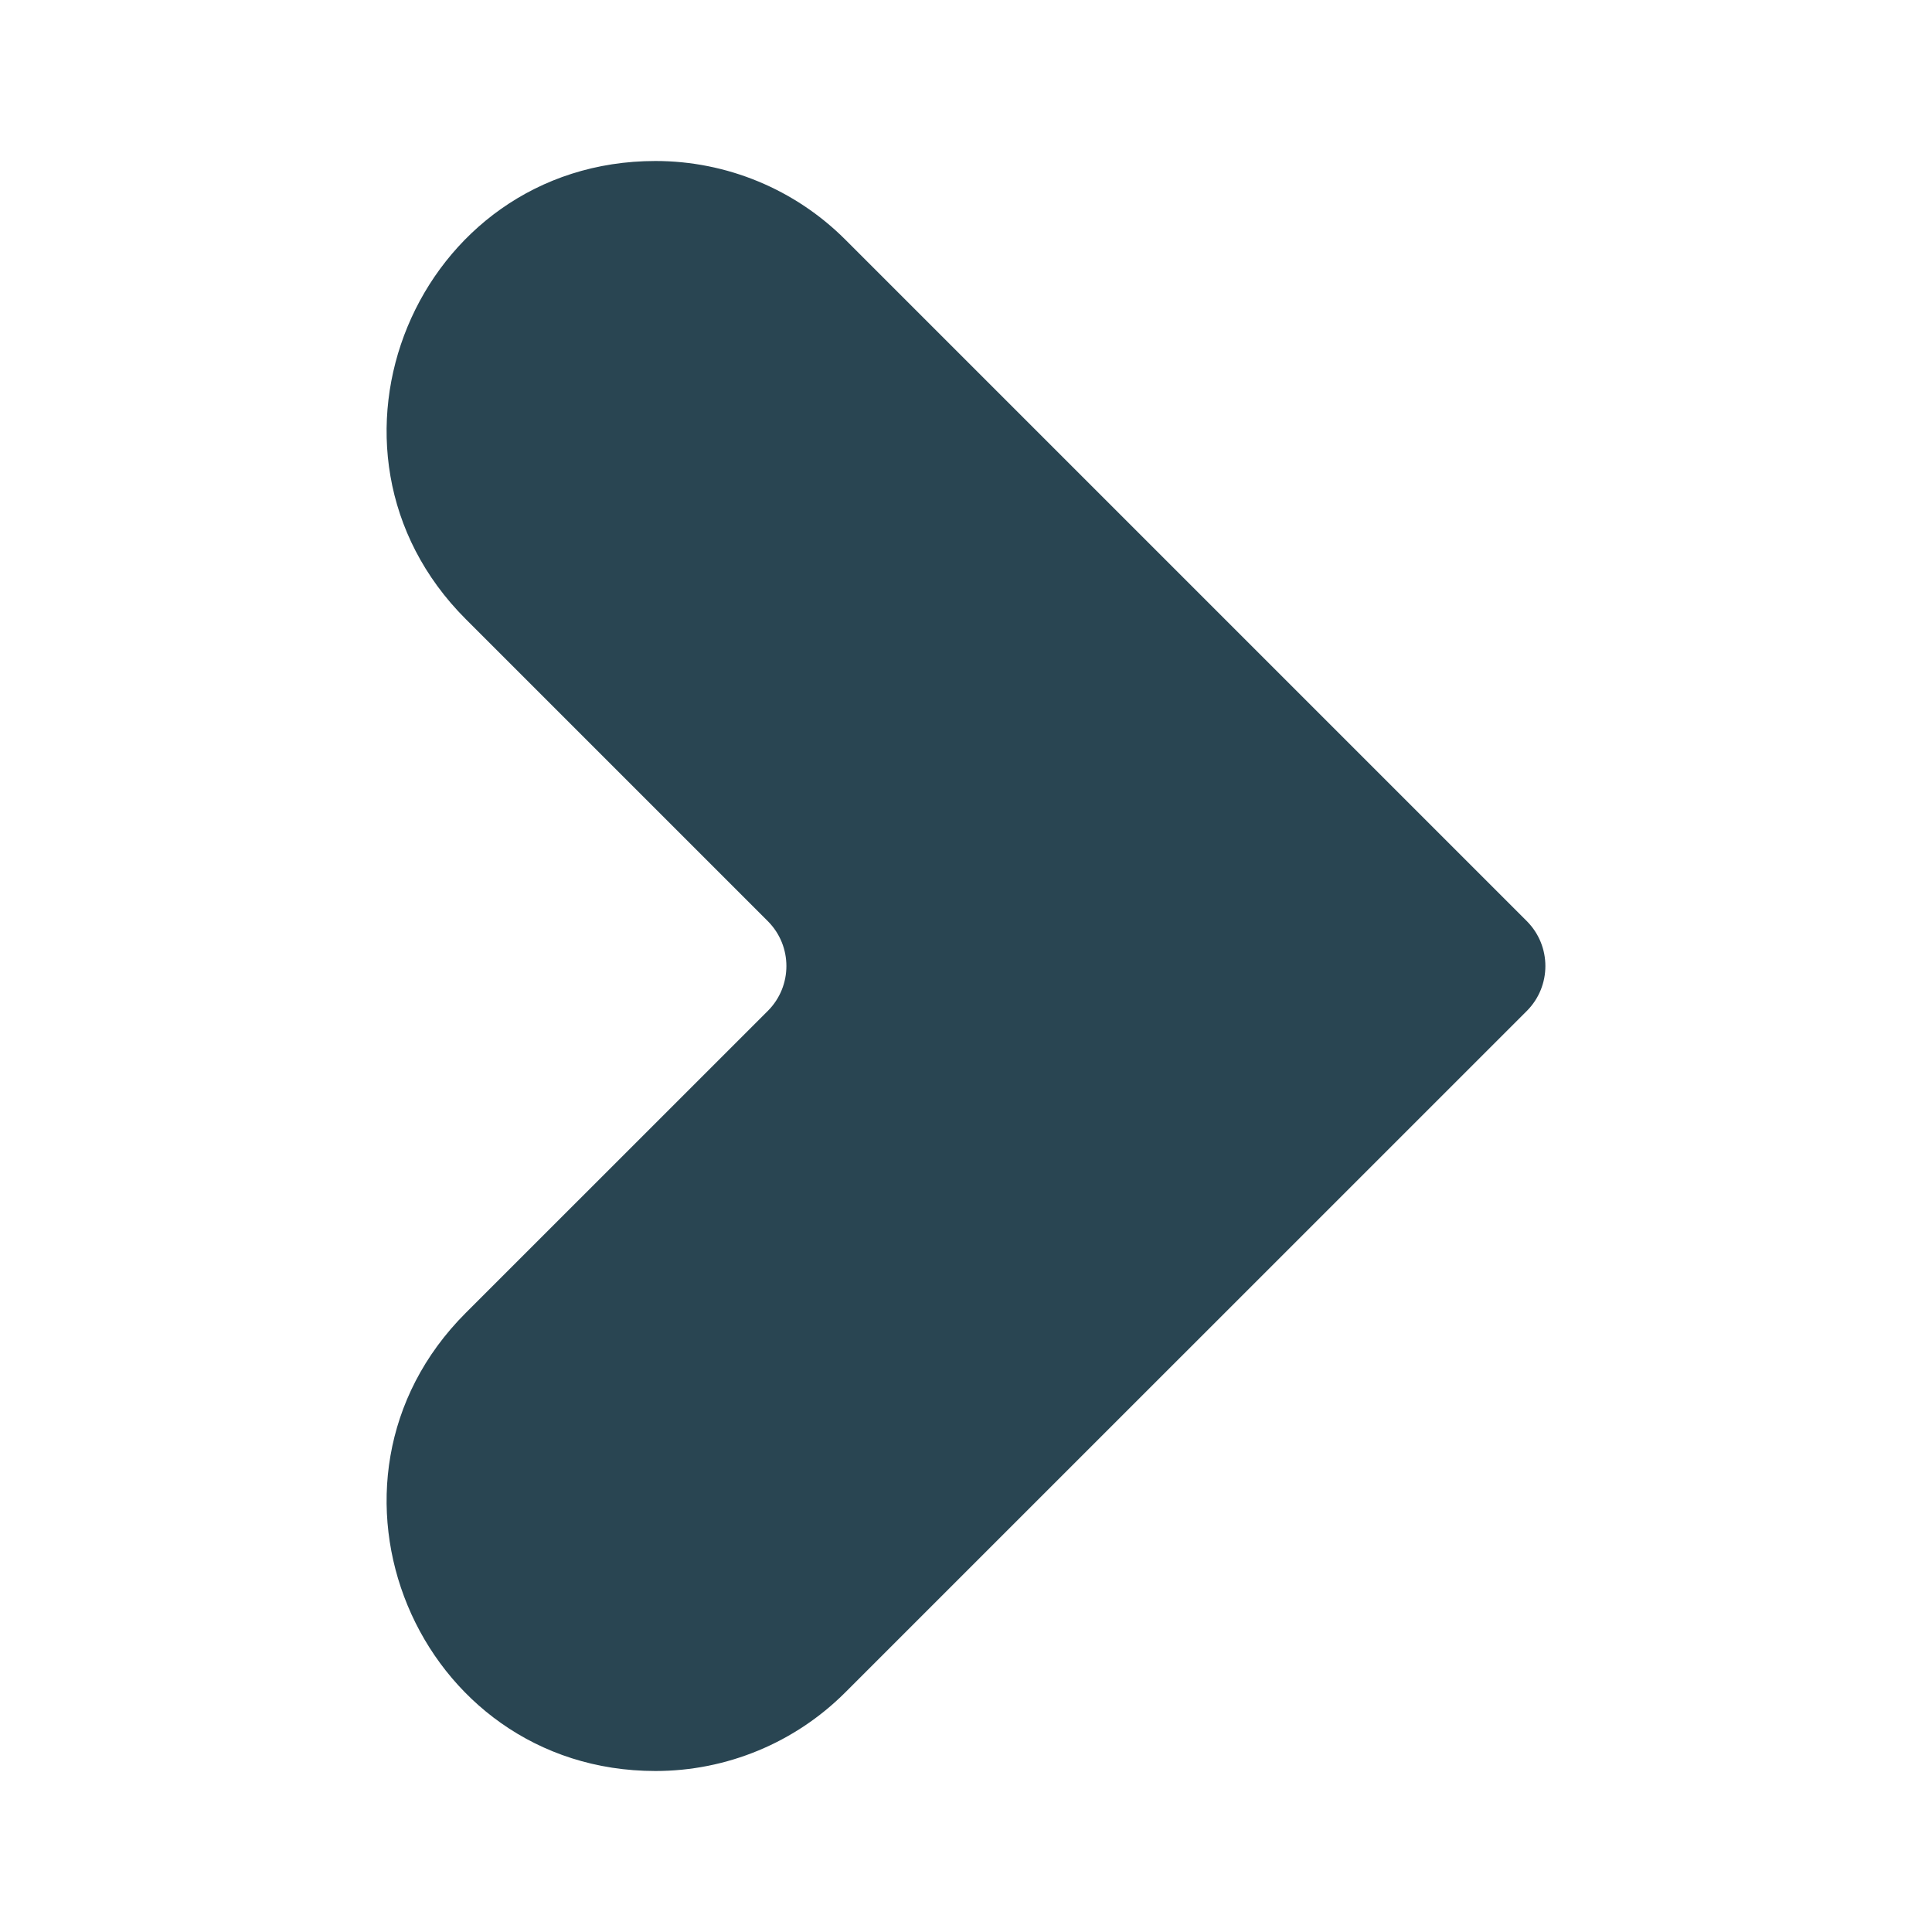
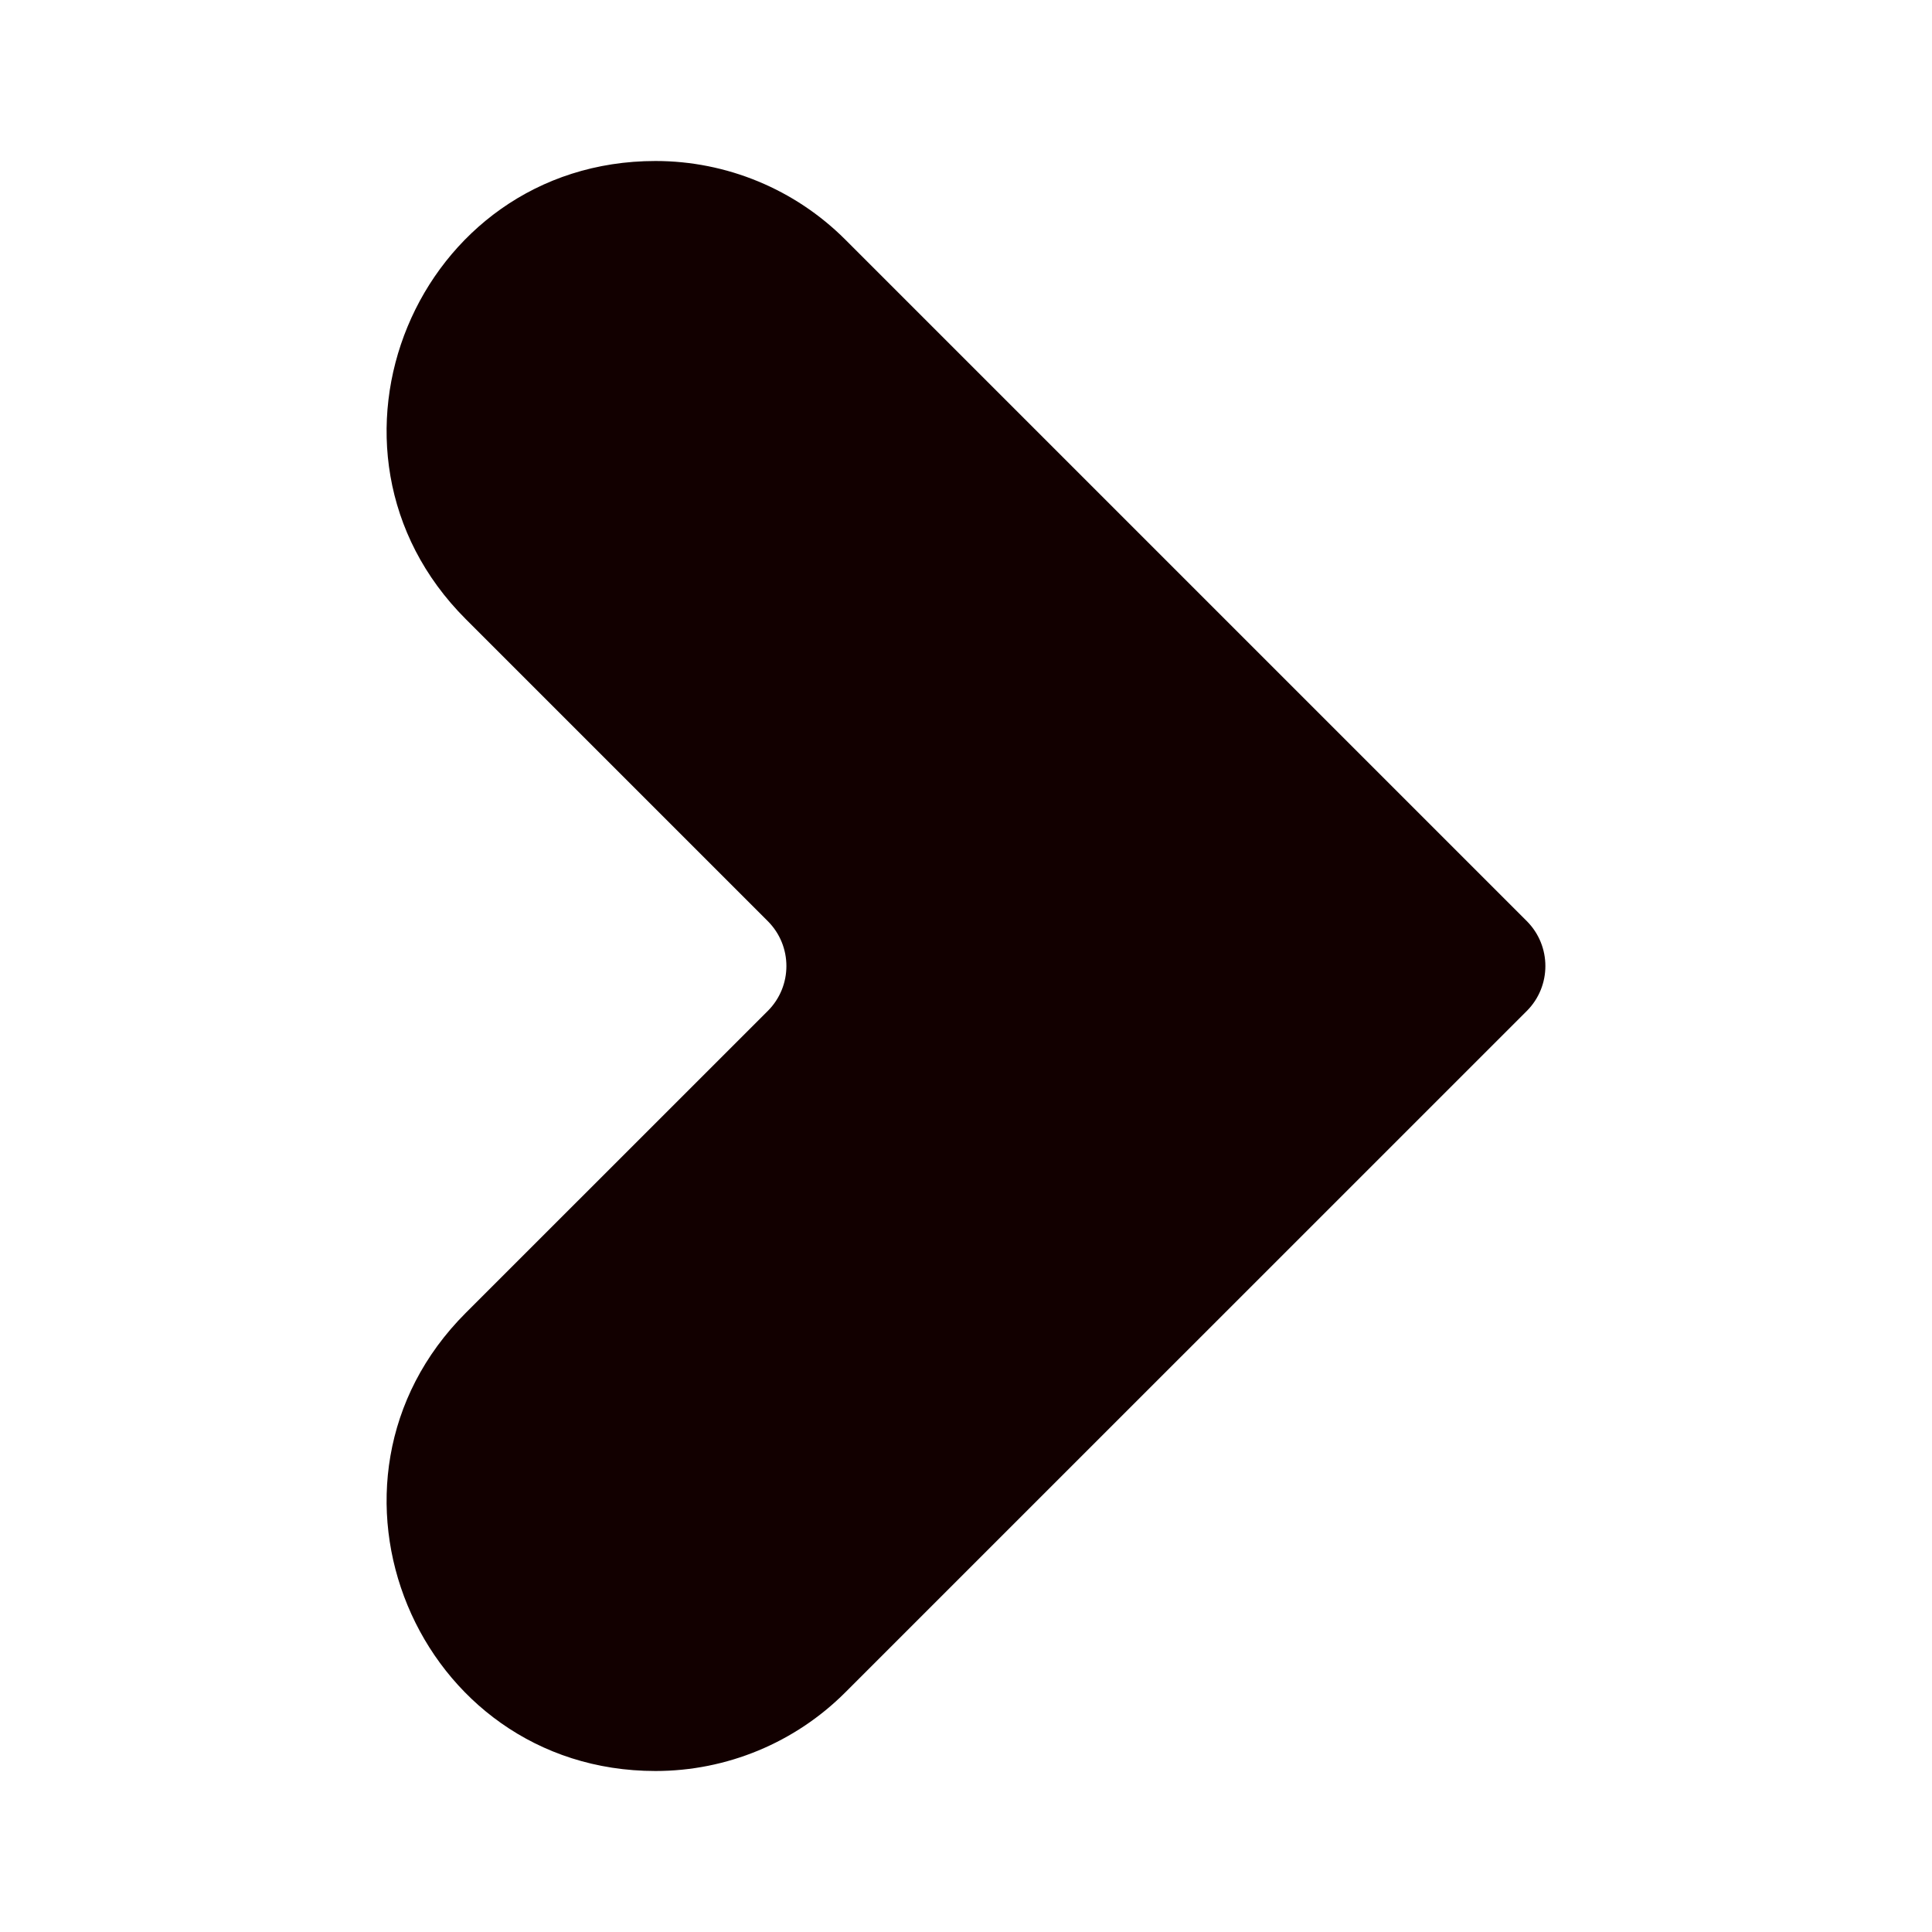
<svg xmlns="http://www.w3.org/2000/svg" id="svg918" version="1.1" viewBox="0 0 24 24" height="24" width="24">
  <defs id="defs922" />
  <path id="path916" fill="none" d="M0 0h24v24H0z" />
-   <path d="M 8.143,2 V 2 C 5.173,2 3.685,5.59 5.786,7.691 l 3.752,3.752 c 0.308,0.308 0.308,0.807 0,1.115 L 5.786,16.309 C 3.685,18.41 5.173,22 8.143,22 9.027,22 9.875,21.649 10.5,21.024 l 8.467,-8.466 c 0.307,-0.308 0.307,-0.807 0,-1.115 L 10.5,2.976 C 9.875,2.351 9.027,2 8.143,2" style="fill:#294552;fill-opacity:1;fill-rule:nonzero;stroke:none;stroke-width:0.61" id="path60" />
+   <path d="M 8.143,2 V 2 C 5.173,2 3.685,5.59 5.786,7.691 l 3.752,3.752 c 0.308,0.308 0.308,0.807 0,1.115 L 5.786,16.309 C 3.685,18.41 5.173,22 8.143,22 9.027,22 9.875,21.649 10.5,21.024 l 8.467,-8.466 c 0.307,-0.308 0.307,-0.807 0,-1.115 L 10.5,2.976 C 9.875,2.351 9.027,2 8.143,2" style="fill:#120000;fill-opacity:1;fill-rule:nonzero;stroke:none;stroke-width:0.61" id="path60" />
</svg>
